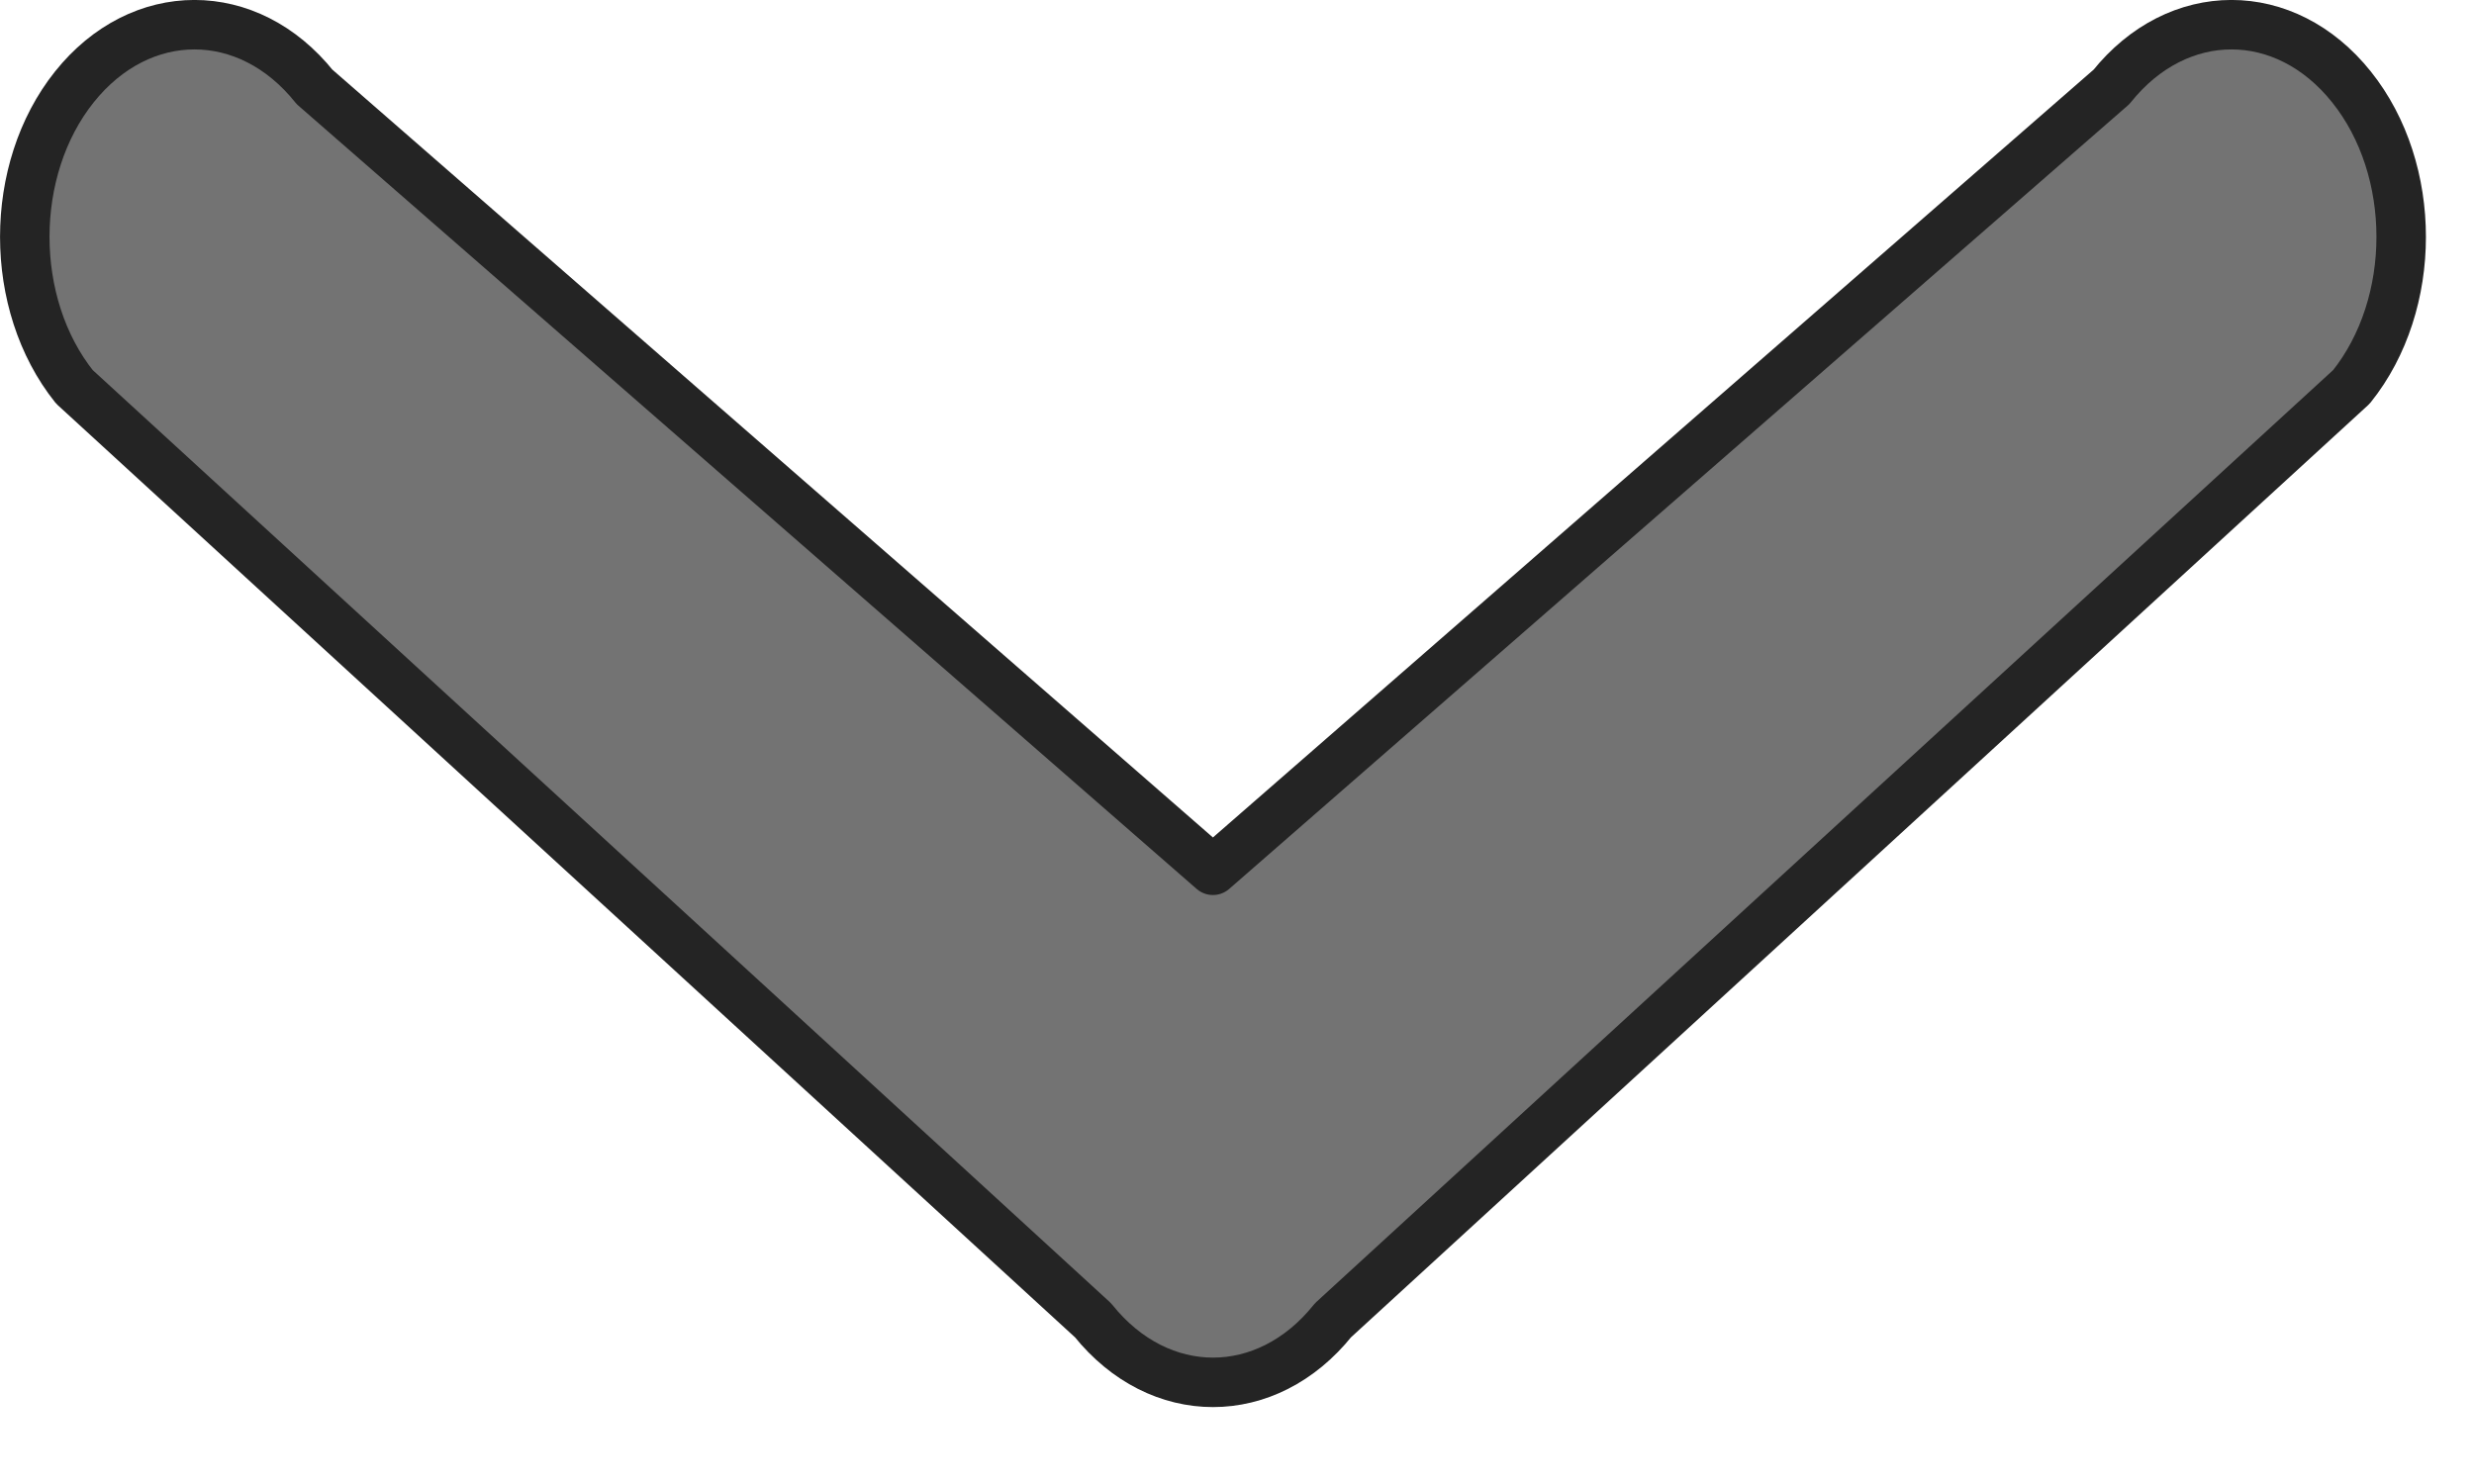
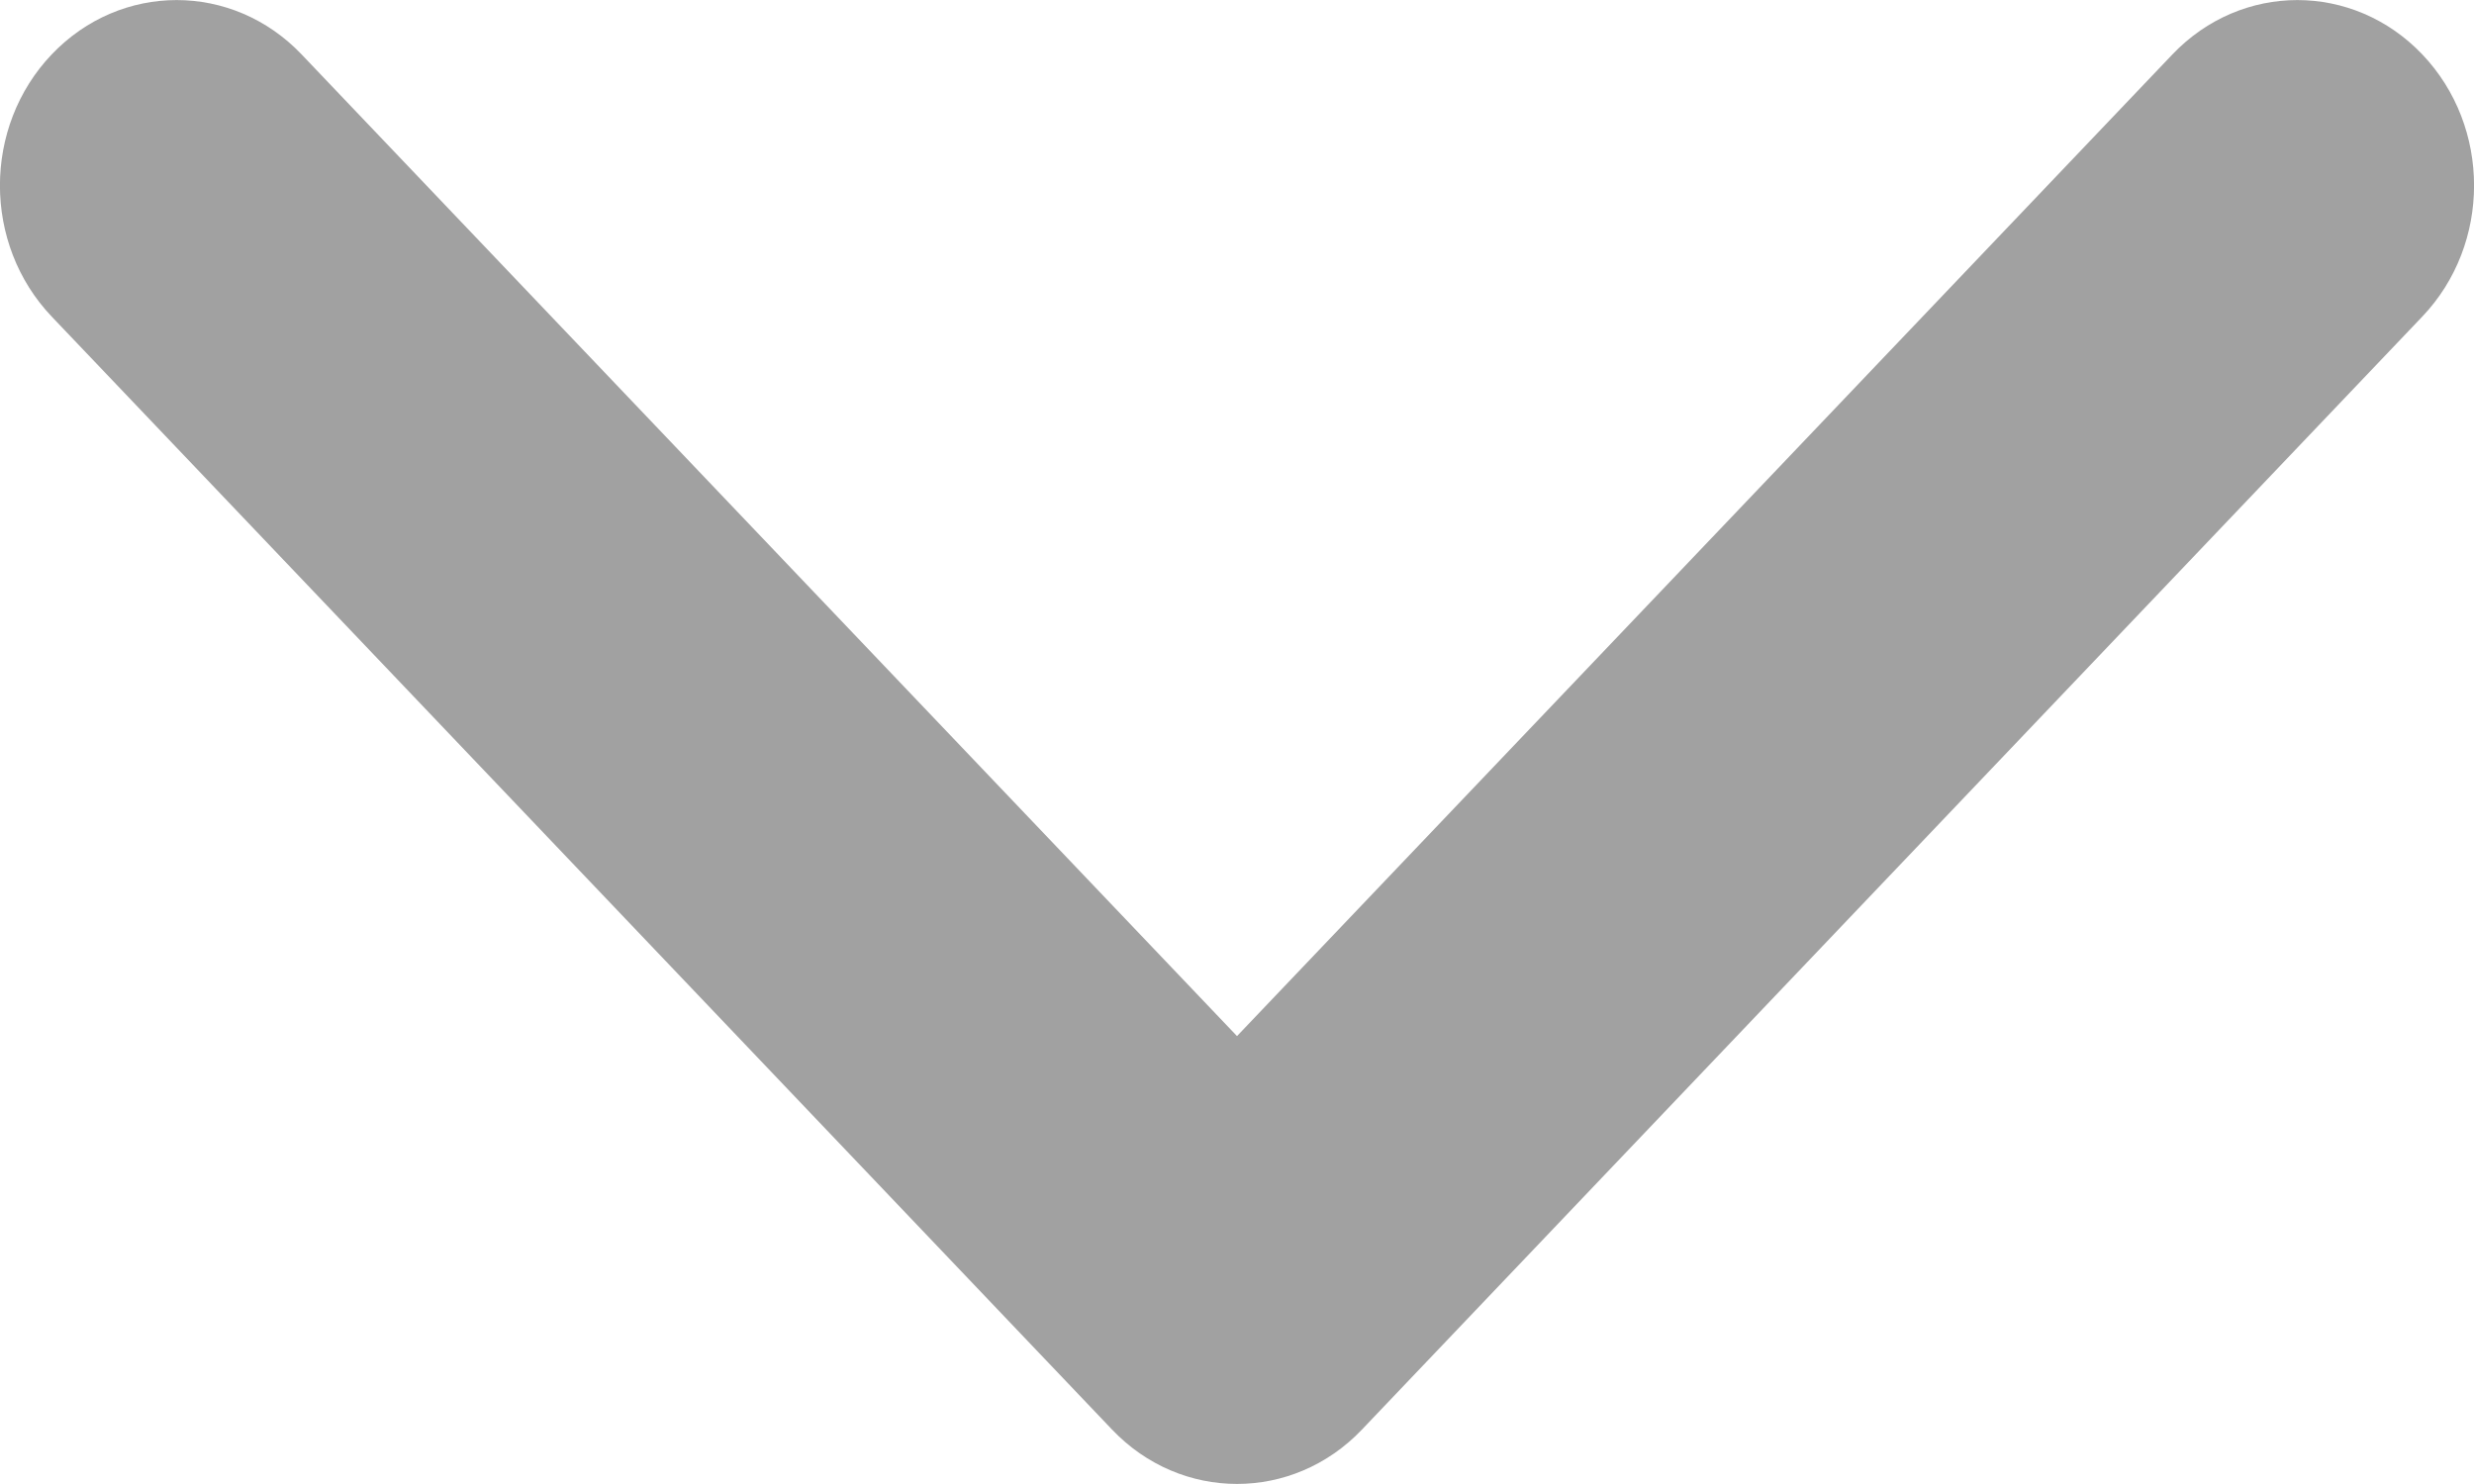
- <svg xmlns="http://www.w3.org/2000/svg" width="15" height="9" viewBox="0 0 15 9" fill="none">
-   <path d="M12.802 0.527C13.204 0.024 13.855 0.024 14.257 0.527C14.659 1.029 14.659 1.844 14.257 2.346L8.082 8.007C7.68 8.509 7.029 8.509 6.627 8.007L0.451 2.346C0.05 1.844 0.05 1.029 0.451 0.527C0.853 0.024 1.505 0.024 1.907 0.527L7.354 5.278L12.802 0.527Z" fill="#737373" stroke="#242424" stroke-width="0.3" stroke-linecap="round" stroke-linejoin="round" />
+ <svg xmlns="http://www.w3.org/2000/svg" width="10" height="6" viewBox="0 0 10 6" fill="none">
+   <path d="M8.781 0.22C9.06 -0.073 9.512 -0.073 9.791 0.22C10.07 0.513 10.07 0.987 9.791 1.28L5.505 5.78C5.226 6.073 4.774 6.073 4.495 5.78L0.209 1.28C-0.07 0.987 -0.07 0.513 0.209 0.22C0.488 -0.073 0.94 -0.073 1.219 0.22L5 4.189L8.781 0.22Z" fill="#A1A1A1" />
</svg>
